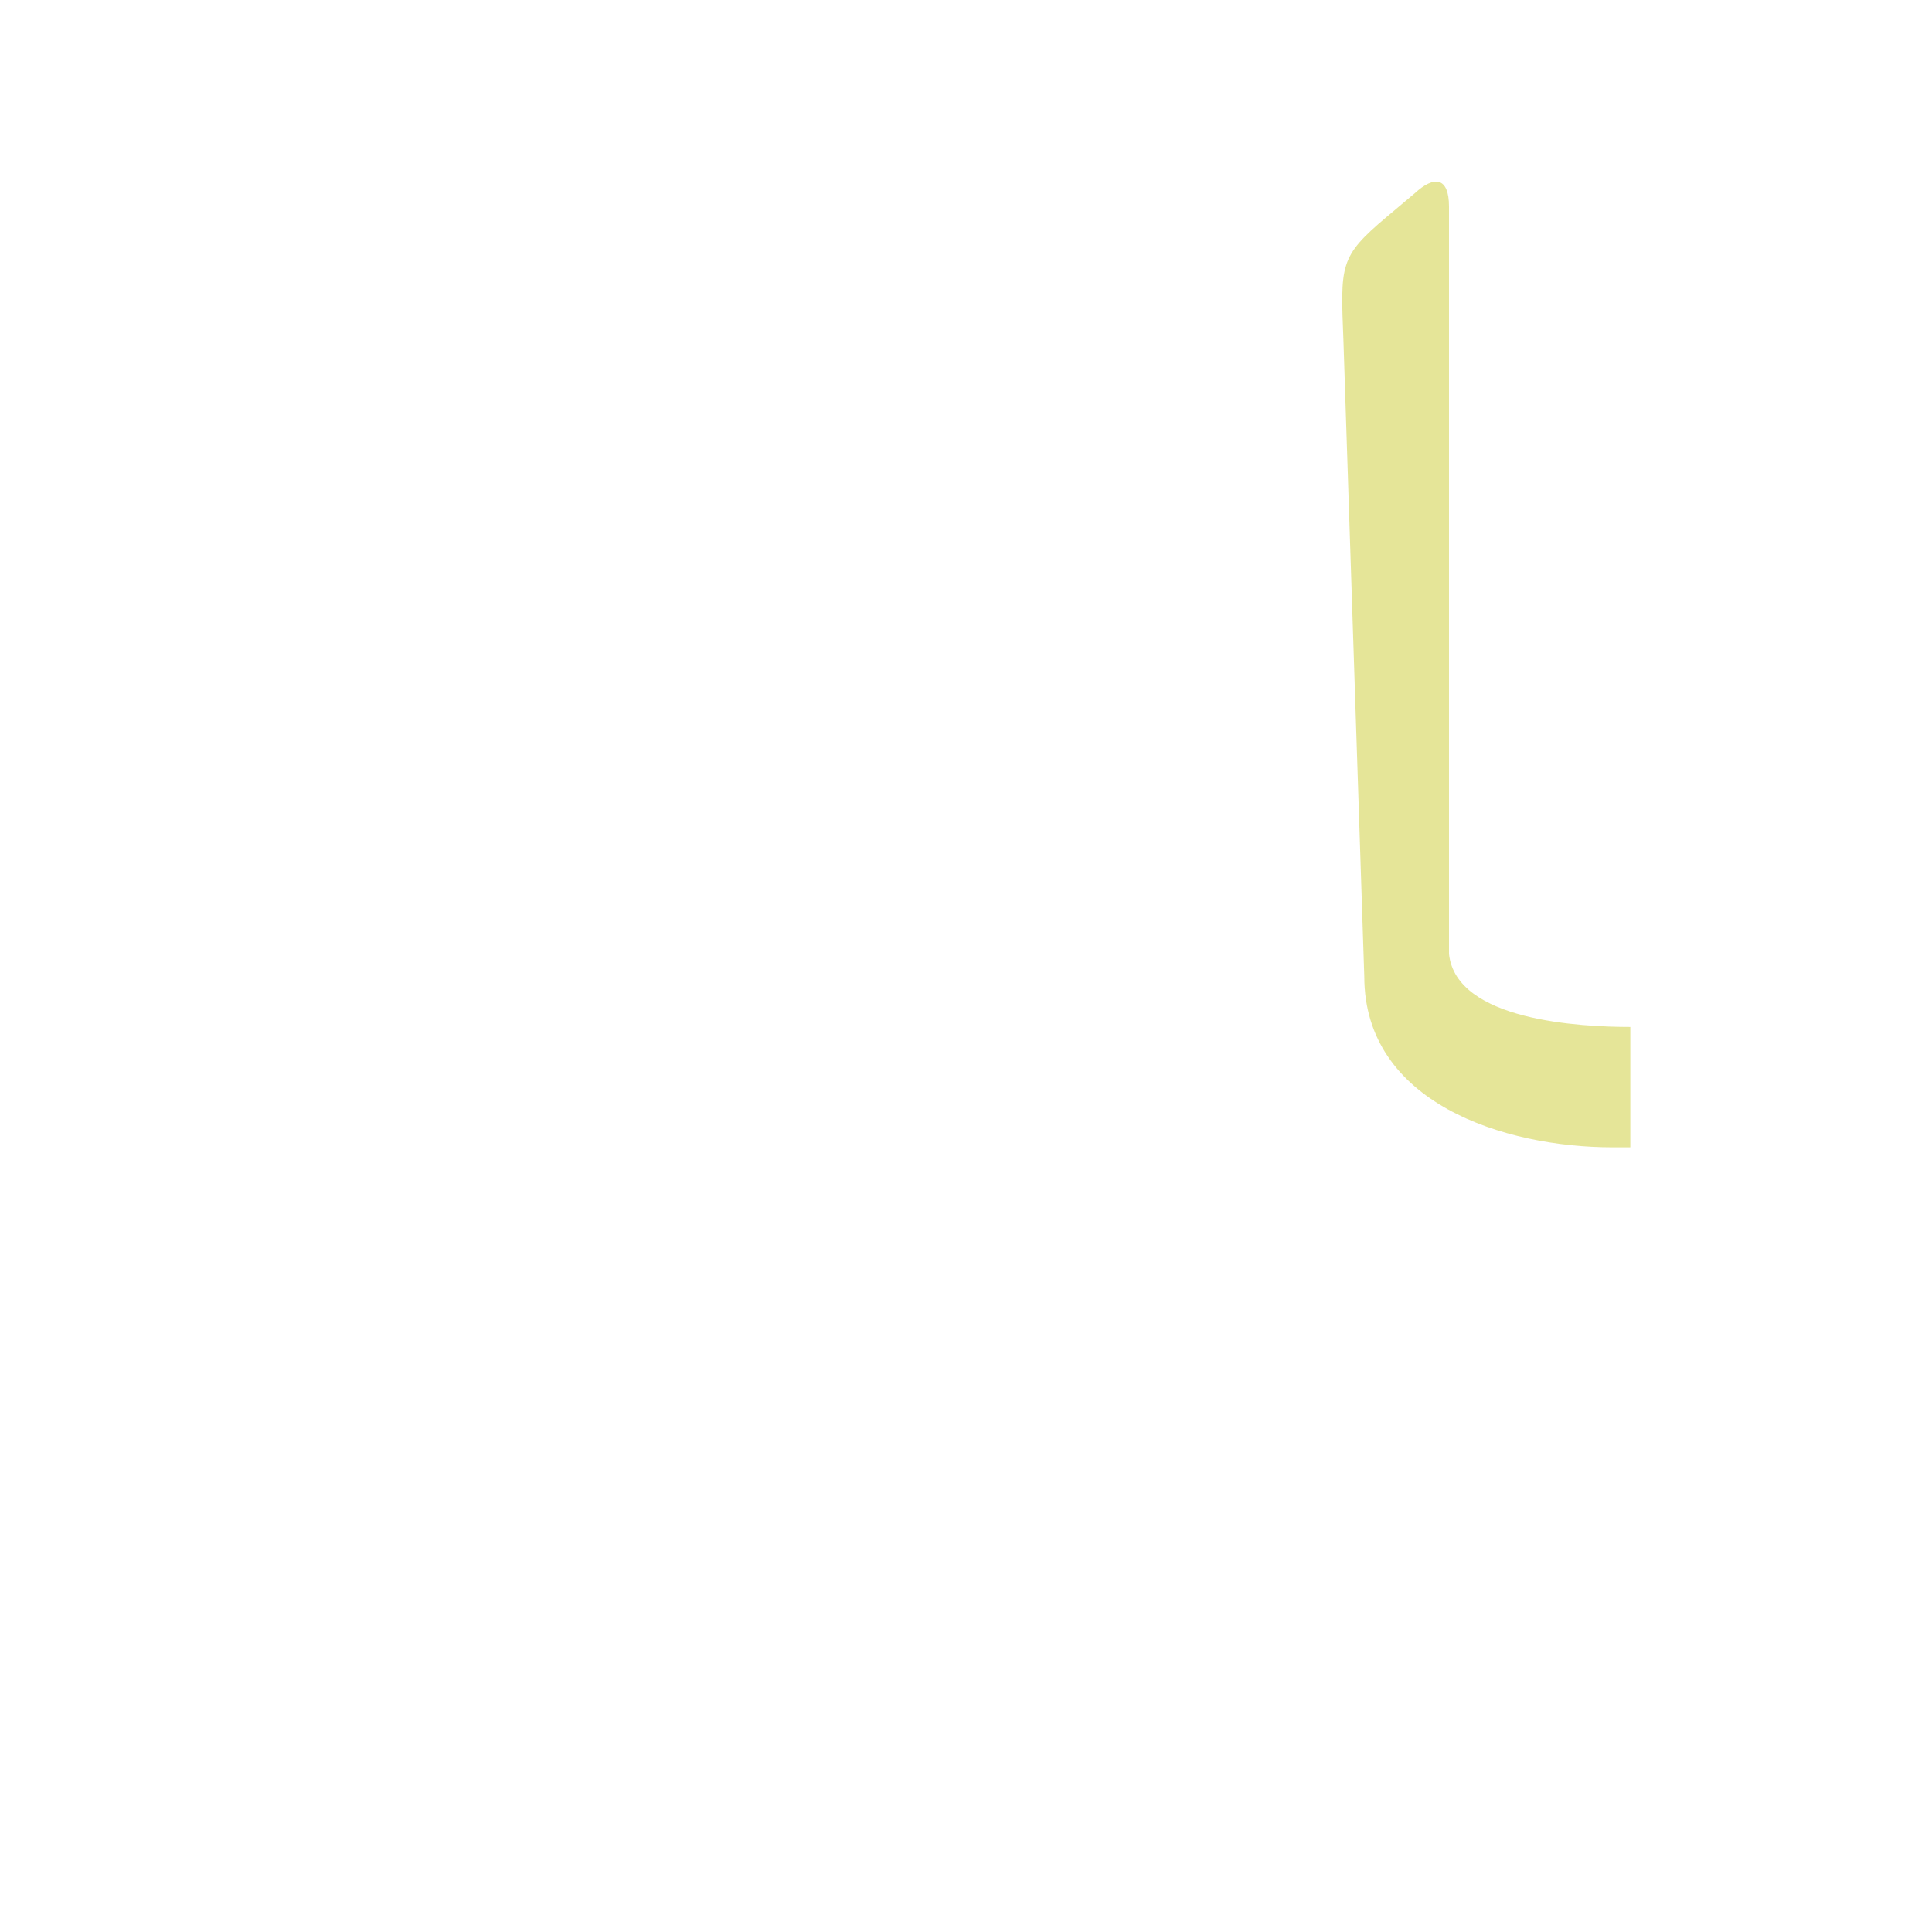
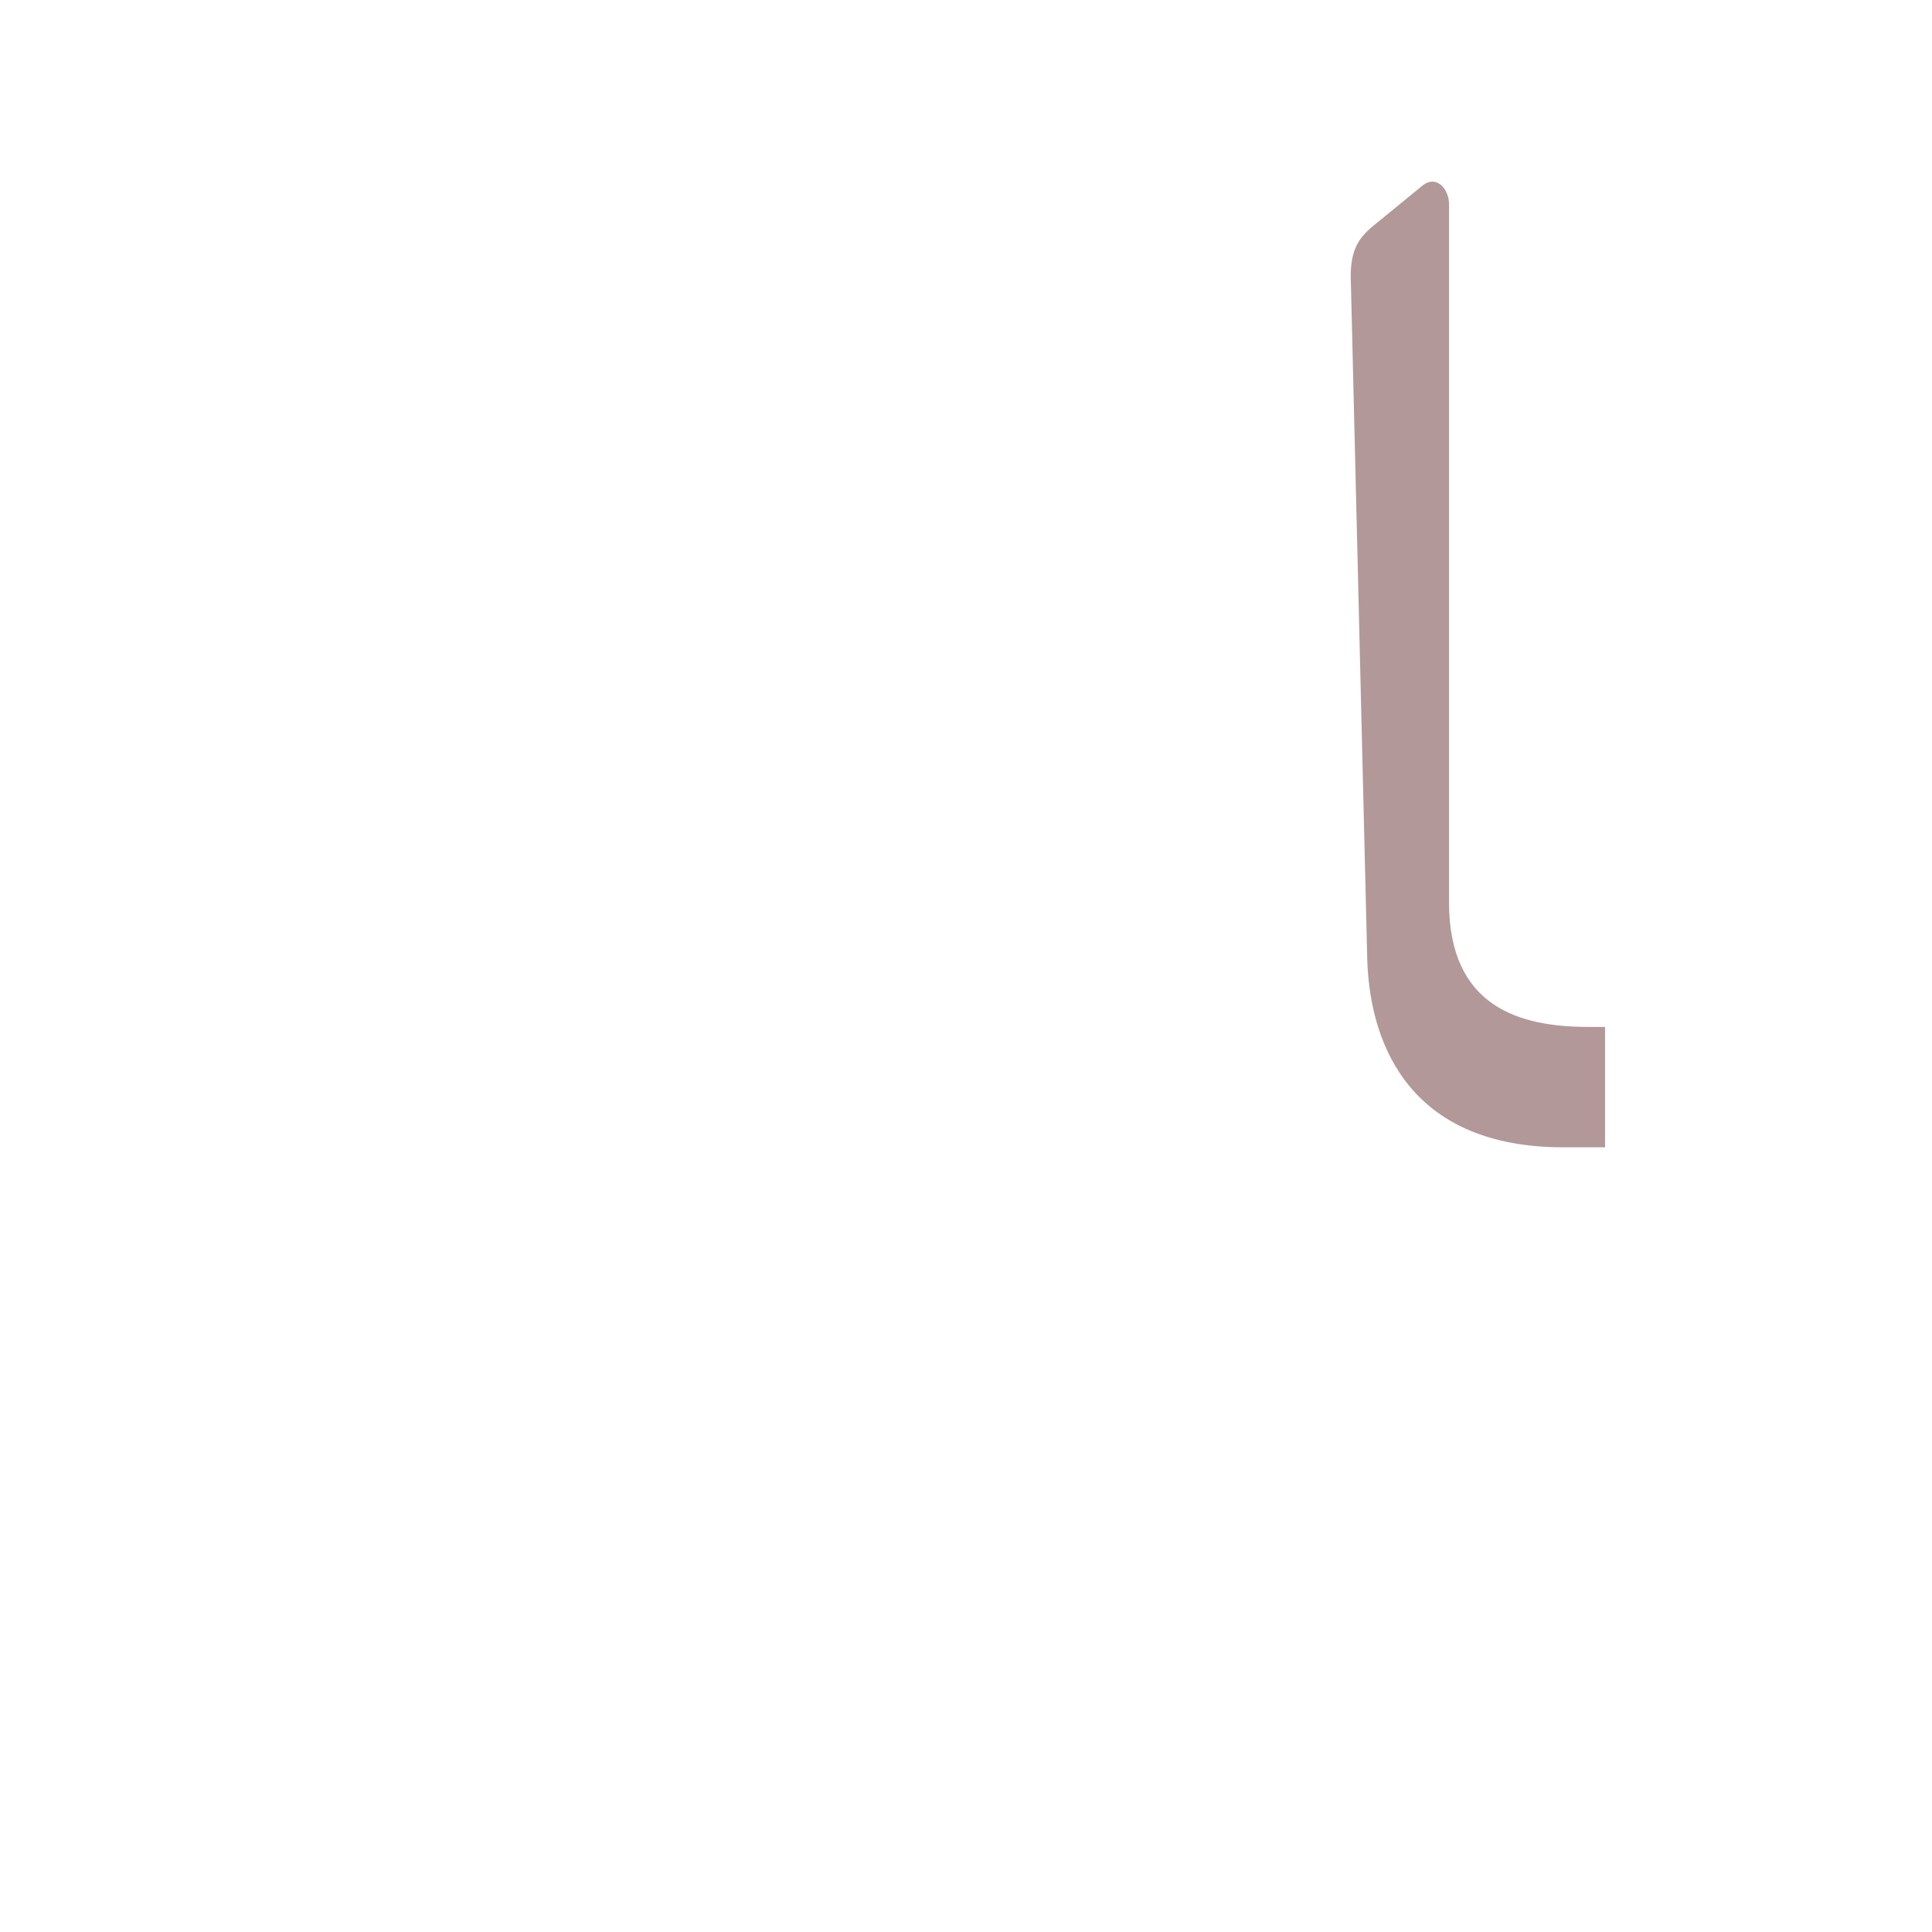
<svg xmlns="http://www.w3.org/2000/svg" xml:space="preserve" width="1300px" height="1300px" version="1.0" style="shape-rendering:geometricPrecision; text-rendering:geometricPrecision; image-rendering:optimizeQuality; fill-rule:evenodd; clip-rule:evenodd" viewBox="0 0 1300 1056">
  <defs>
    <style type="text/css">
   
    .fil0 {fill:black;fill-opacity:0.502}
+     .fil6 {fill:black;fill-opacity:0.502}
+     .fil7 {fill:#663333;fill-opacity:0.502}
    .fil4 {fill:#666666;fill-opacity:0.502}
+     .fil8 {fill:#9900CC;fill-opacity:0.502}
    .fil5 {fill:#CCCC33;fill-opacity:0.502}
    .fil1 {fill:gray}
    .fil3 {fill:#996633}
    .fil2 {fill:#FF9999}
+     .fil9 {fill:yellow}
   
  </style>
  </defs>
  <g id="_100:master" visibility="hidden">
    <path class="fil0" d="M975 558c-24,9 -16,13 -40,22 4,-12 -18,-60 -18,-76l-14 -423c-1,-40 -3,-45 62,-81 6,0 10,2 10,9l0 494c0,7 -32,42 0,55z" />
    <path class="fil1" d="M983 628l0 0c26,14 61,22 117,22l-1 -81c-40,0 -74,-6 -99,-16 -28,-10 -26,-34 -25,-55l-59 -8c2,37 -4,107 67,138z" />
  </g>
  <g id="Layer_x0020_1" visibility="hidden">
    <path class="fil0" d="M975 524l-55 -6 -18 -440c0,-14 39,-66 61,-78 5,0 12,5 12,9l0 515z" />
    <path class="fil2" d="M975 503c10,48 61,66 130,66l0 81c-54,0 -94,-9 -123,-25 -28,-16 -60,-56 -62,-107l55 -15z" />
  </g>
  <g id="Layer_x0020_2" visibility="hidden">
    <path class="fil0" d="M975 521l-41 70c-16,-21 -16,-64 -17,-96l-14 -414c-1,-40 -3,-45 62,-81 6,0 10,2 10,9l0 512z" />
    <path class="fil3" d="M975 520l-7 0 -34 71c37,47 111,59 166,59l0 -81c-22,0 -68,-6 -98,-15 -17,-5 -27,-18 -27,-34z" />
  </g>
  <g id="Layer_x0020_3" visibility="hidden">
    <path class="fil0" d="M918 535l57 -15c0,24 26,49 100,49l9 0 0 81 -12 0c-103,0 -154,-52 -154,-115z" />
    <path class="fil4" d="M975 537l-57 -2 -14 -427c-2,-52 -3,-57 29,-84l19 -16c13,-12 23,-11 23,9l0 520z" />
  </g>
-   <g id="Layer_x0020_4">
+   <g id="Layer_x0020_4" visibility="hidden">
    <path class="fil5" d="M1097 569l0 81 -12 0c-73,0 -167,-30 -167,-115l-14 -427c-2,-52 -3,-57 29,-84l19 -16c13,-12 23,-11 23,9l0 503c5,45 89,49 122,49z" />
  </g>
+   <g id="Layer_x0020_6" visibility="hidden">
+     <path class="fil6" d="M918 518l-3 -451c0,-21 -2,-25 21,-44l19 -17c14,-11 23,-6 23,9l-3 489c0,34 39,65 97,65l1 81c-81,0 -154,-45 -155,-132z" />
+   </g>
+   <g id="Layer_x0020_7" visibility="hidden">
+     <path class="fil6" d="M916 520l59 -16c0,34 39,65 97,65l1 81c-81,0 -156,-44 -157,-130z" />
+     <path class="fil7" d="M974 505l-58 15c5,-144 -6,-333 -18,-453 -2,-21 -2,-25 20,-44l20 -17c13,-11 21,-6 23,9 12,111 25,337 13,490z" />
+   </g>
+   <g id="Layer_x0020_8" visibility="hidden">
+     <path class="fil7" d="M916 523c2,-137 -1,-345 -13,-456 -2,-21 -2,-25 21,-44l19 -17c14,-11 21,-6 23,9 16,118 21,408 3,552 -3,26 1,43 -2,60 -48,-24 -51,-74 -51,-104z" />
+     <path class="fil8" d="M919 561l58 -93c-2,68 24,101 63,101l18 0 -1 81c-47,0 -122,-13 -138,-89z" />
+   </g>
+   <g id="Layer_x0020_9" visibility="hidden">
+     <path class="fil7" d="M922 538l-14 -469c-1,-21 -4,-23 12,-36l31 -27c14,-11 23,-6 23,9l0 554 -52 -31z" />
+     <path class="fil9" d="M1065 569l-3 81c-40,0 -72,-9 -97,-26 -37,-25 -45,-62 -44,-121l53 4 5 19c9,39 54,43 86,43z" />
+   </g>
+   <g id="Layer_x0020_11" visibility="hidden">
+     <path class="fil0" d="M1086 650l3 -81c-81,0 -118,-34 -114,-149 0,-8 -4,-14 -15,-10l-23 9c-8,3 -17,11 -17,18 -2,137 28,213 166,213z" />
+     <path class="fil7" d="M975 486l-53 19 -13 -436c-1,-21 4,-30 15,-39l33 -27c10,-8 18,3 18,12l0 471z" />
+   </g>
+   <g id="Layer_x0020_12">
+     <path class="fil7" d="M920 524l-11 -455c-1,-21 4,-30 15,-39l33 -27c10,-8 18,3 18,12l0 470c0,71 48,84 94,84l11 0 0 81 -28 0c-100,0 -130,-65 -132,-126z" />
+   </g>
</svg>
